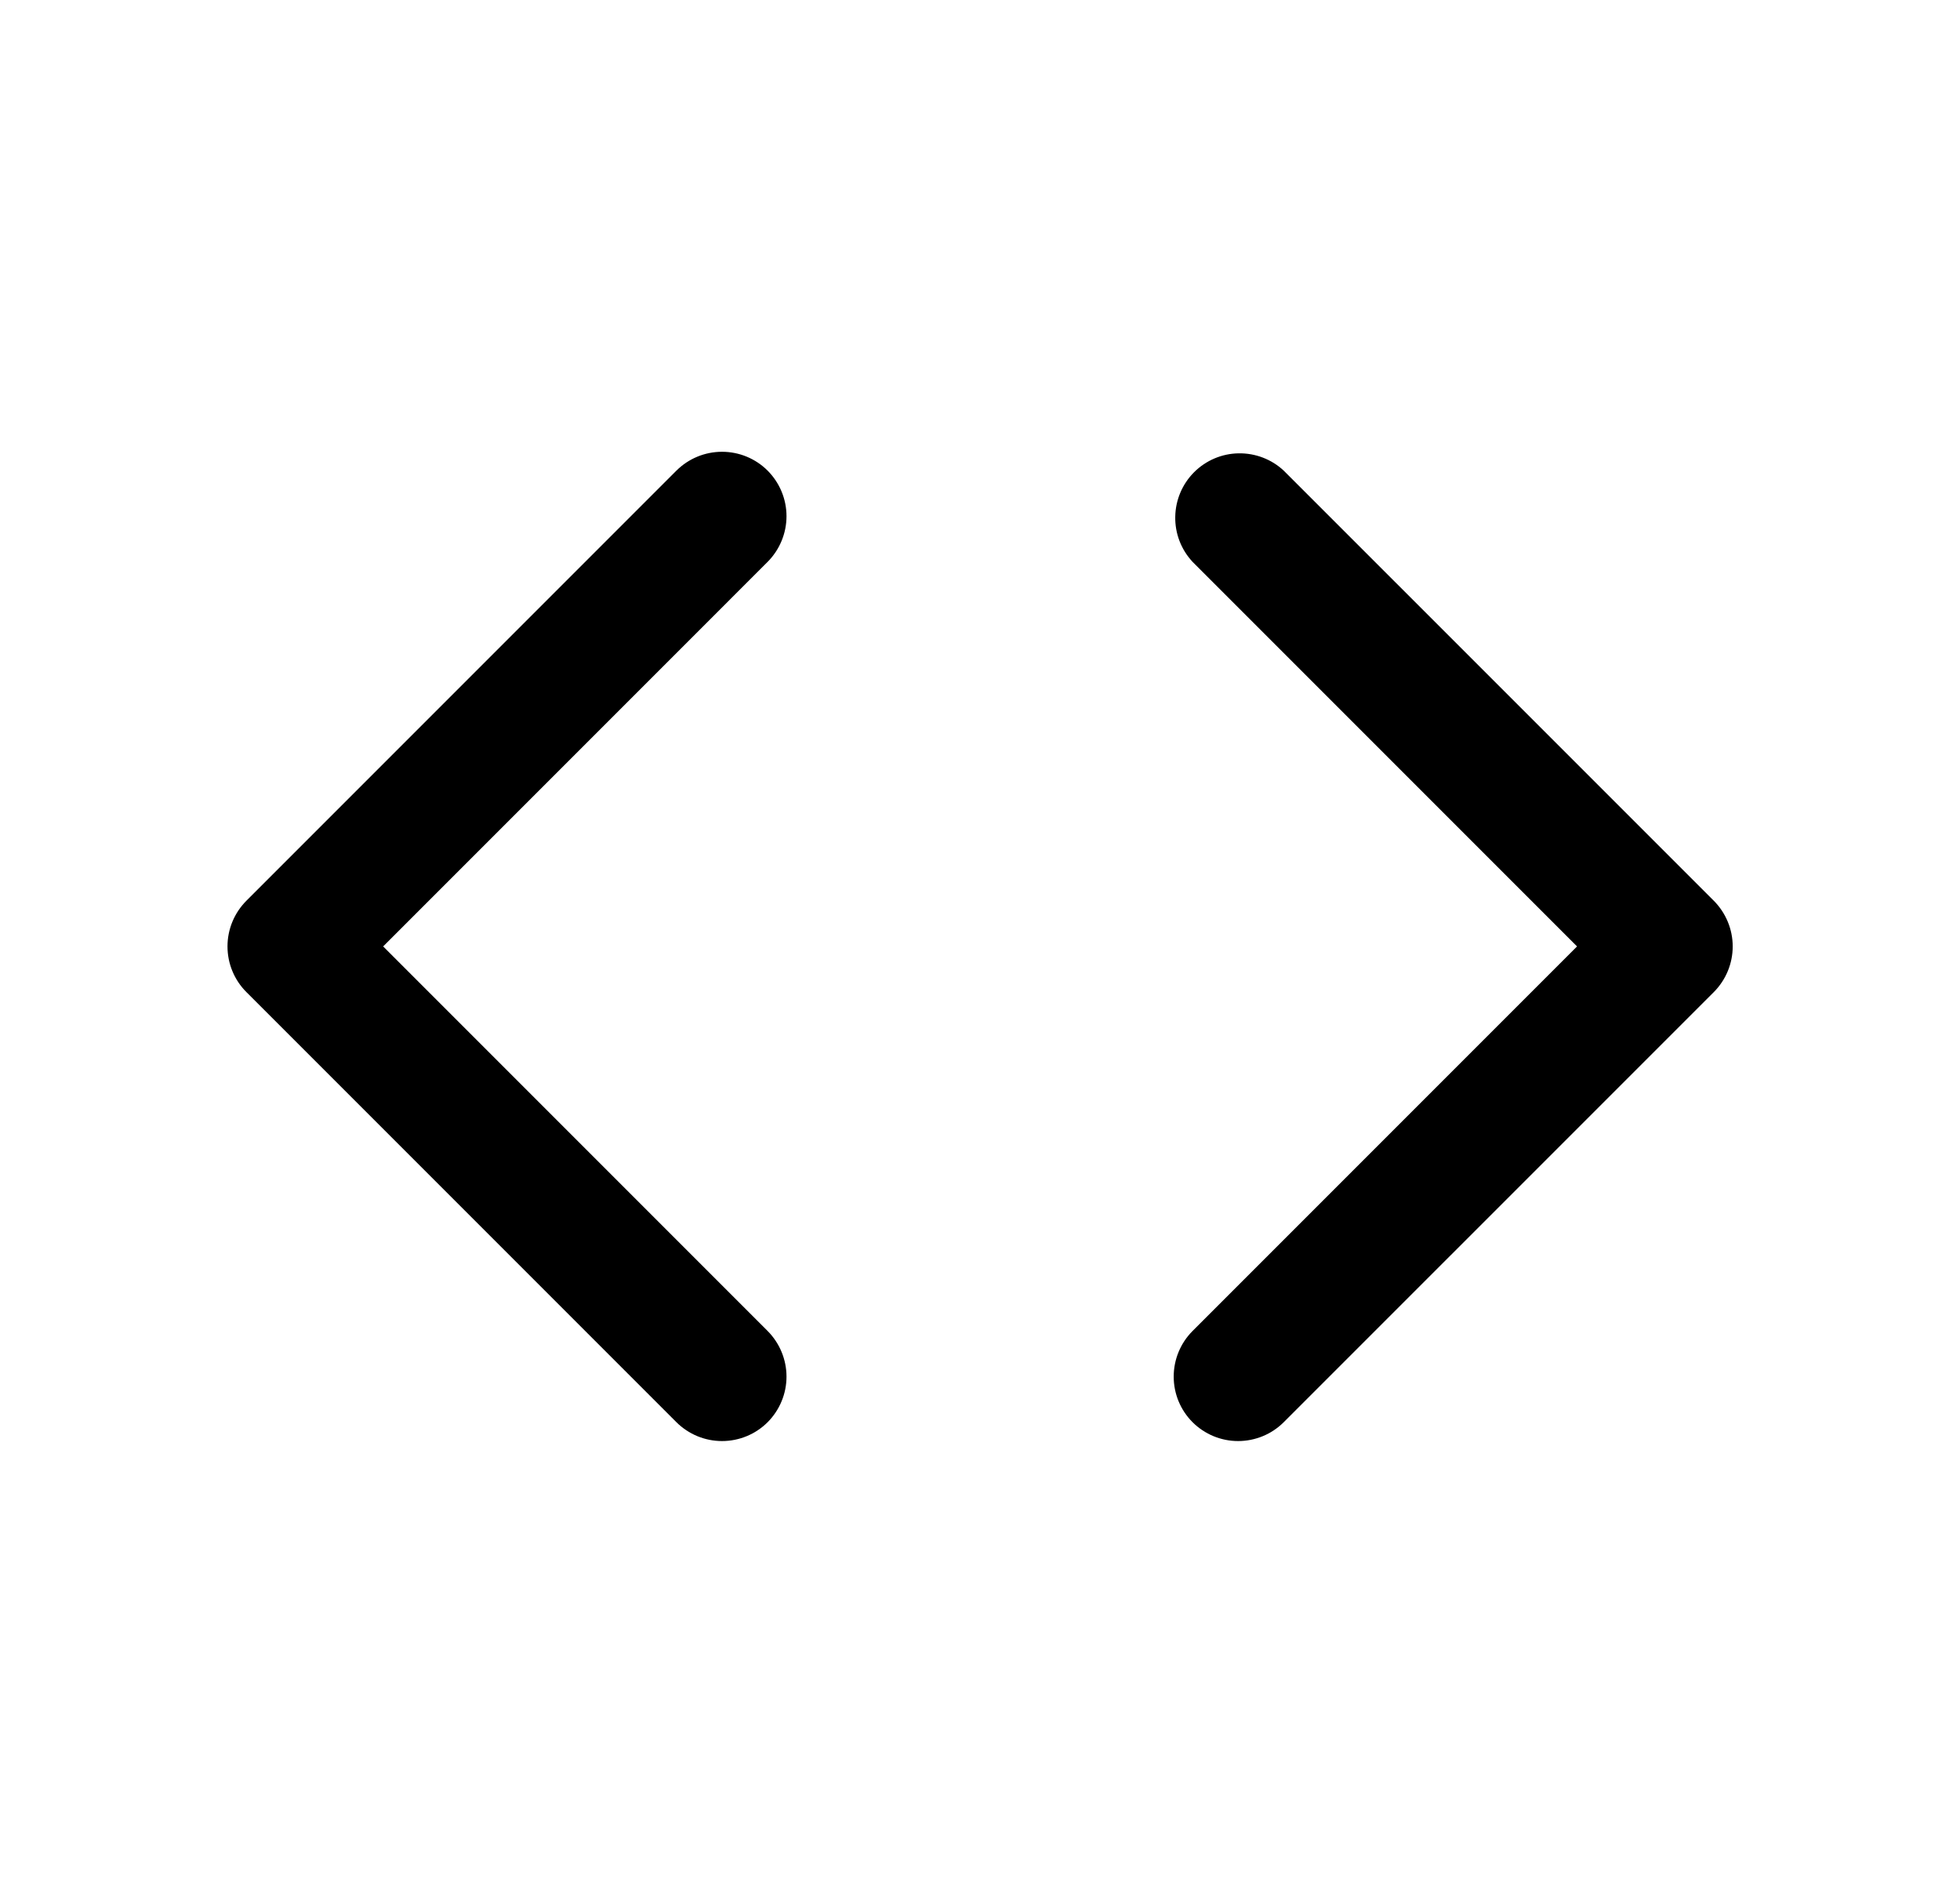
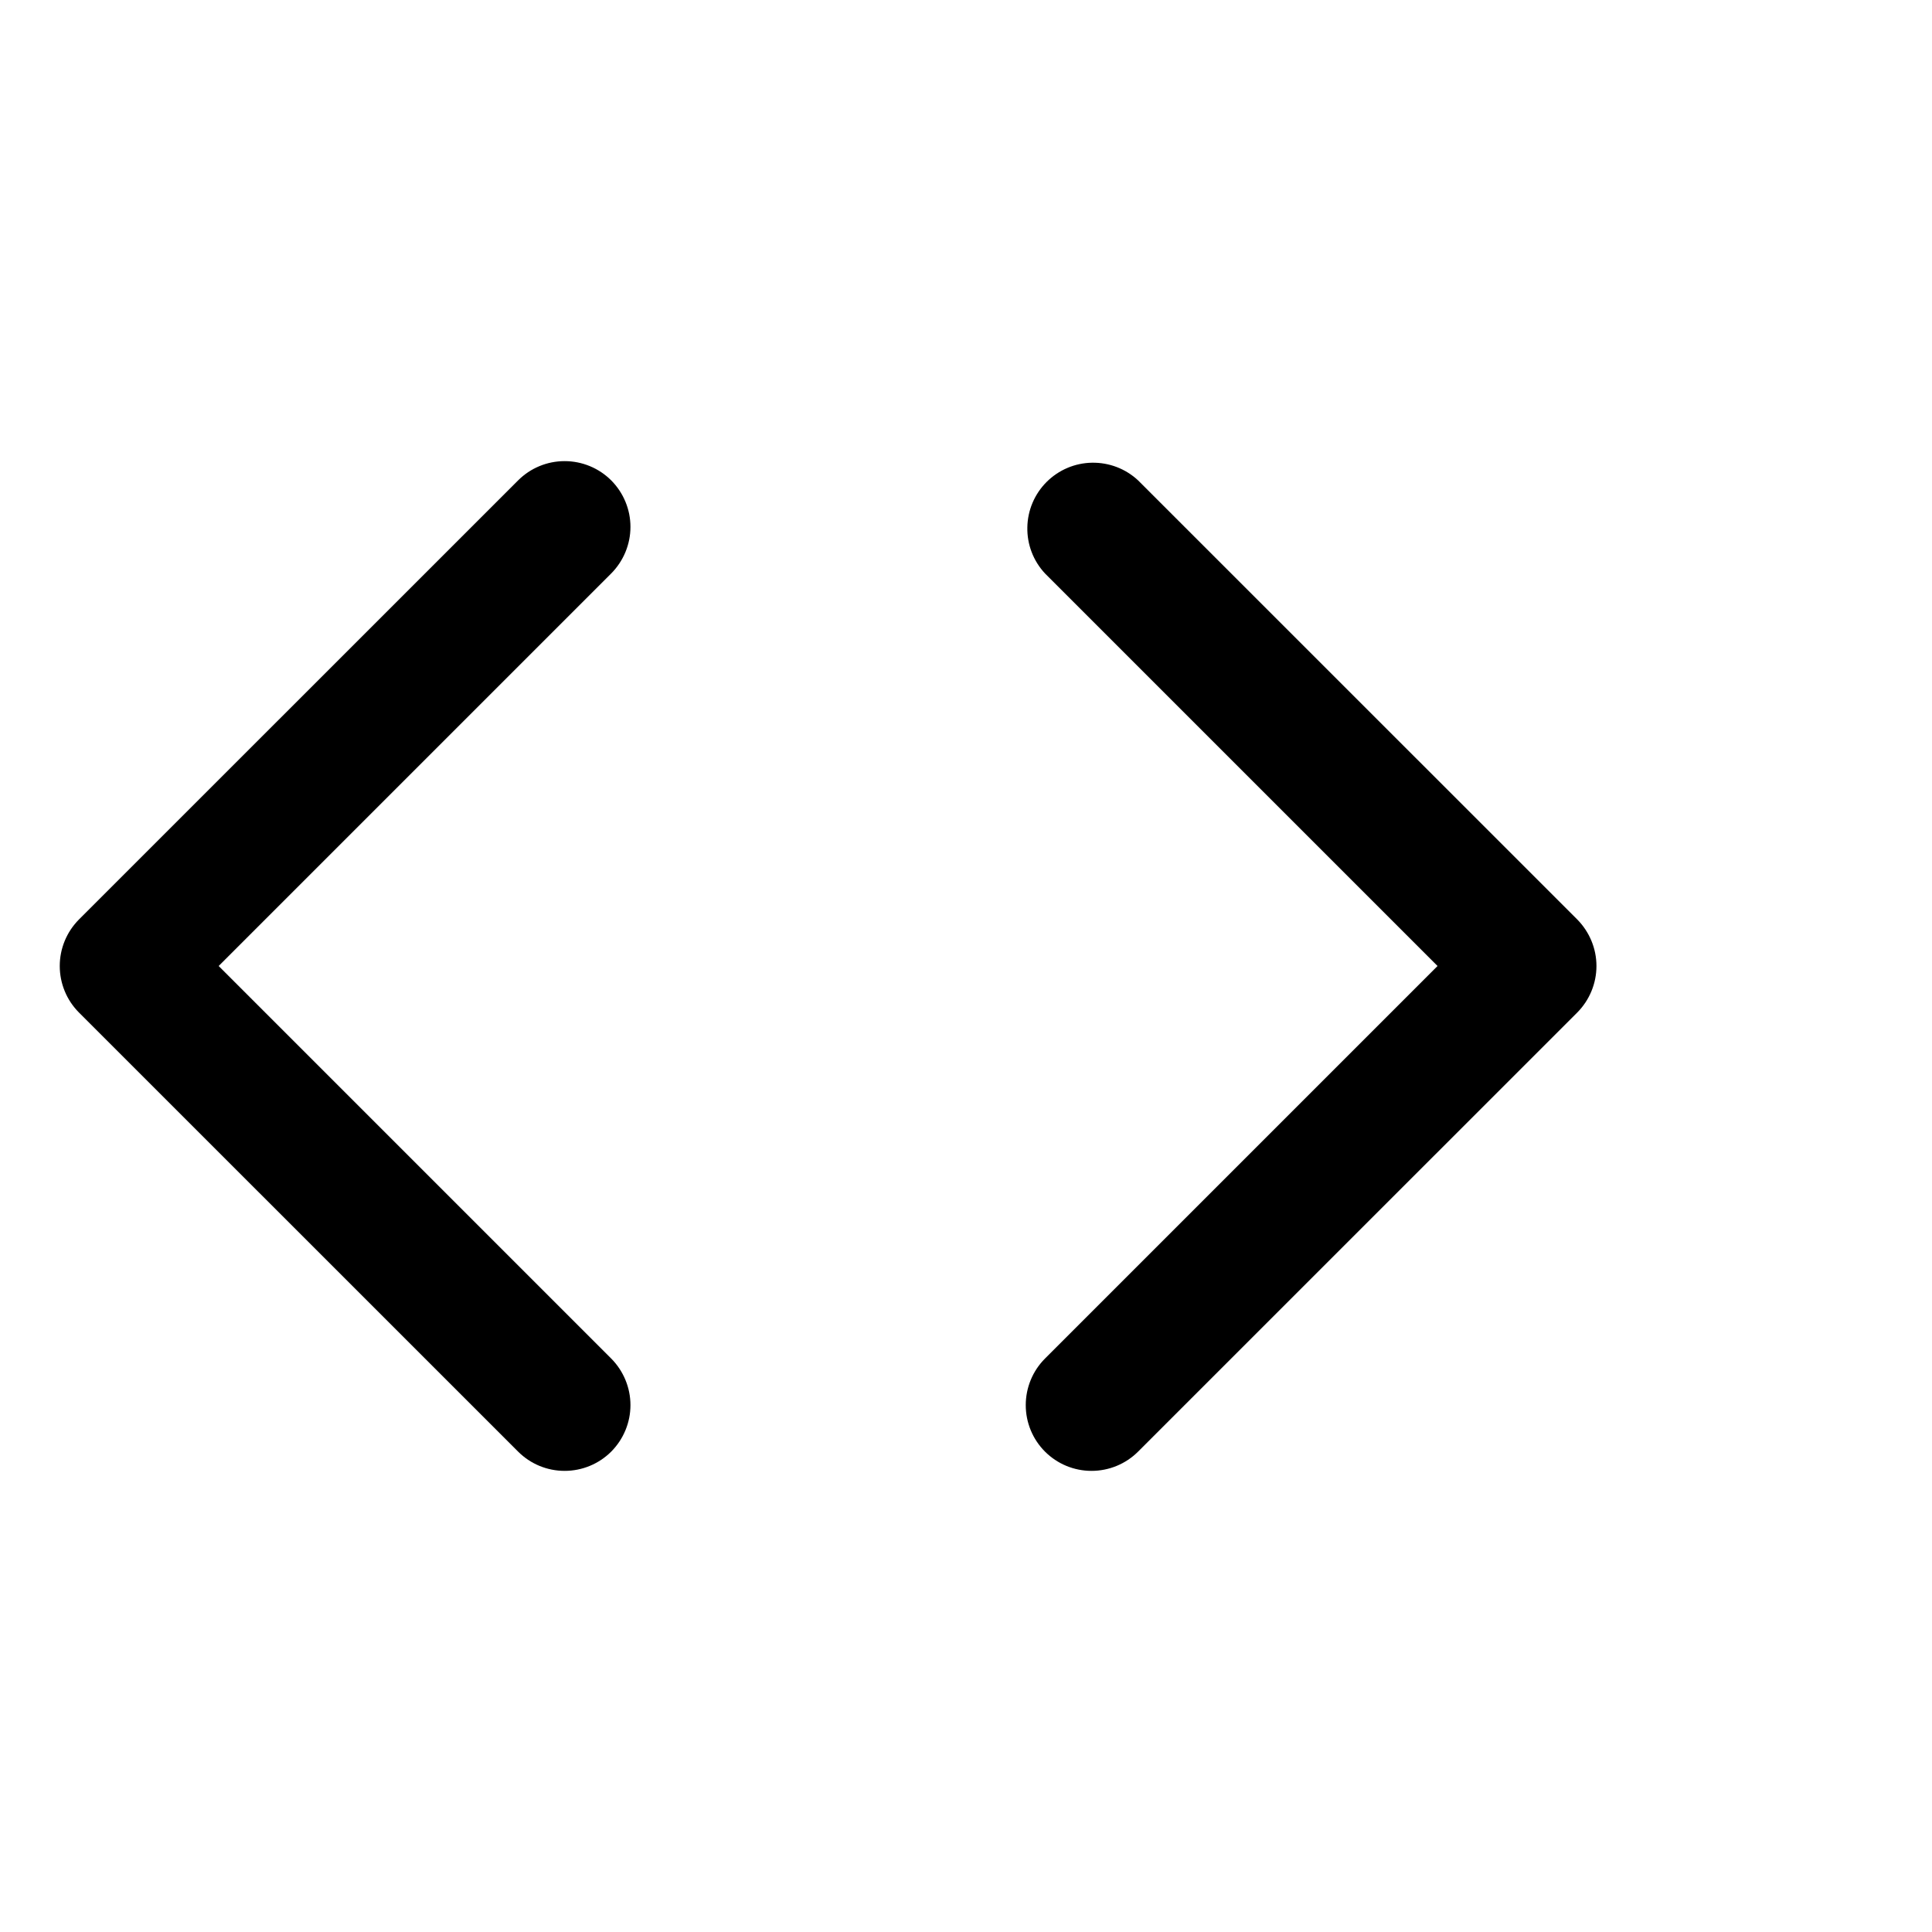
- <svg xmlns="http://www.w3.org/2000/svg" width="29" height="28" viewBox="0 0 29 28" fill="none">
-   <path d="M11.358 6.962C11.179 6.783 10.936 6.683 10.683 6.683C10.43 6.683 10.188 6.783 10.008 6.962L3.645 13.325C3.466 13.505 3.366 13.747 3.366 14C3.366 14.253 3.466 14.496 3.645 14.675L10.008 21.038C10.188 21.217 10.43 21.317 10.683 21.317C10.936 21.317 11.179 21.217 11.358 21.038C11.536 20.859 11.637 20.617 11.637 20.364C11.637 20.111 11.536 19.868 11.358 19.689L5.669 14L11.358 8.311C11.536 8.132 11.637 7.889 11.637 7.636C11.637 7.383 11.536 7.141 11.358 6.962ZM25.358 13.325L18.994 6.962C18.813 6.793 18.574 6.702 18.326 6.706C18.079 6.71 17.843 6.81 17.668 6.985C17.493 7.16 17.393 7.396 17.389 7.643C17.384 7.891 17.476 8.13 17.645 8.311L23.334 14L17.645 19.689C17.466 19.868 17.366 20.111 17.366 20.364C17.366 20.617 17.466 20.859 17.645 21.038C17.824 21.217 18.067 21.317 18.319 21.317C18.572 21.317 18.815 21.217 18.994 21.038L25.358 14.675C25.536 14.496 25.637 14.253 25.637 14C25.637 13.747 25.536 13.505 25.358 13.325Z" fill="black" />
+ <svg xmlns="http://www.w3.org/2000/svg" width="28" height="28" viewBox="0 0 28 28" fill="none">
+   <path d="M8.858 6.962C8.679 6.783 8.436 6.683 8.183 6.683C7.93 6.683 7.688 6.783 7.509 6.962L1.145 13.325C0.966 13.505 0.866 13.747 0.866 14C0.866 14.253 0.966 14.496 1.145 14.675L7.509 21.038C7.688 21.217 7.93 21.317 8.183 21.317C8.436 21.317 8.679 21.217 8.858 21.038C9.036 20.859 9.137 20.617 9.137 20.364C9.137 20.111 9.036 19.868 8.858 19.689L3.169 14L8.858 8.311C9.036 8.132 9.137 7.889 9.137 7.636C9.137 7.383 9.036 7.141 8.858 6.962ZM22.858 13.325L16.494 6.962C16.313 6.793 16.074 6.702 15.826 6.706C15.579 6.71 15.343 6.81 15.168 6.985C14.993 7.16 14.893 7.396 14.889 7.643C14.884 7.891 14.976 8.13 15.145 8.311L20.834 14L15.145 19.689C14.966 19.868 14.866 20.111 14.866 20.364C14.866 20.617 14.966 20.859 15.145 21.038C15.324 21.217 15.566 21.317 15.819 21.317C16.072 21.317 16.315 21.217 16.494 21.038L22.858 14.675C23.036 14.496 23.137 14.253 23.137 14C23.137 13.747 23.036 13.505 22.858 13.325Z" fill="black" />
</svg>
